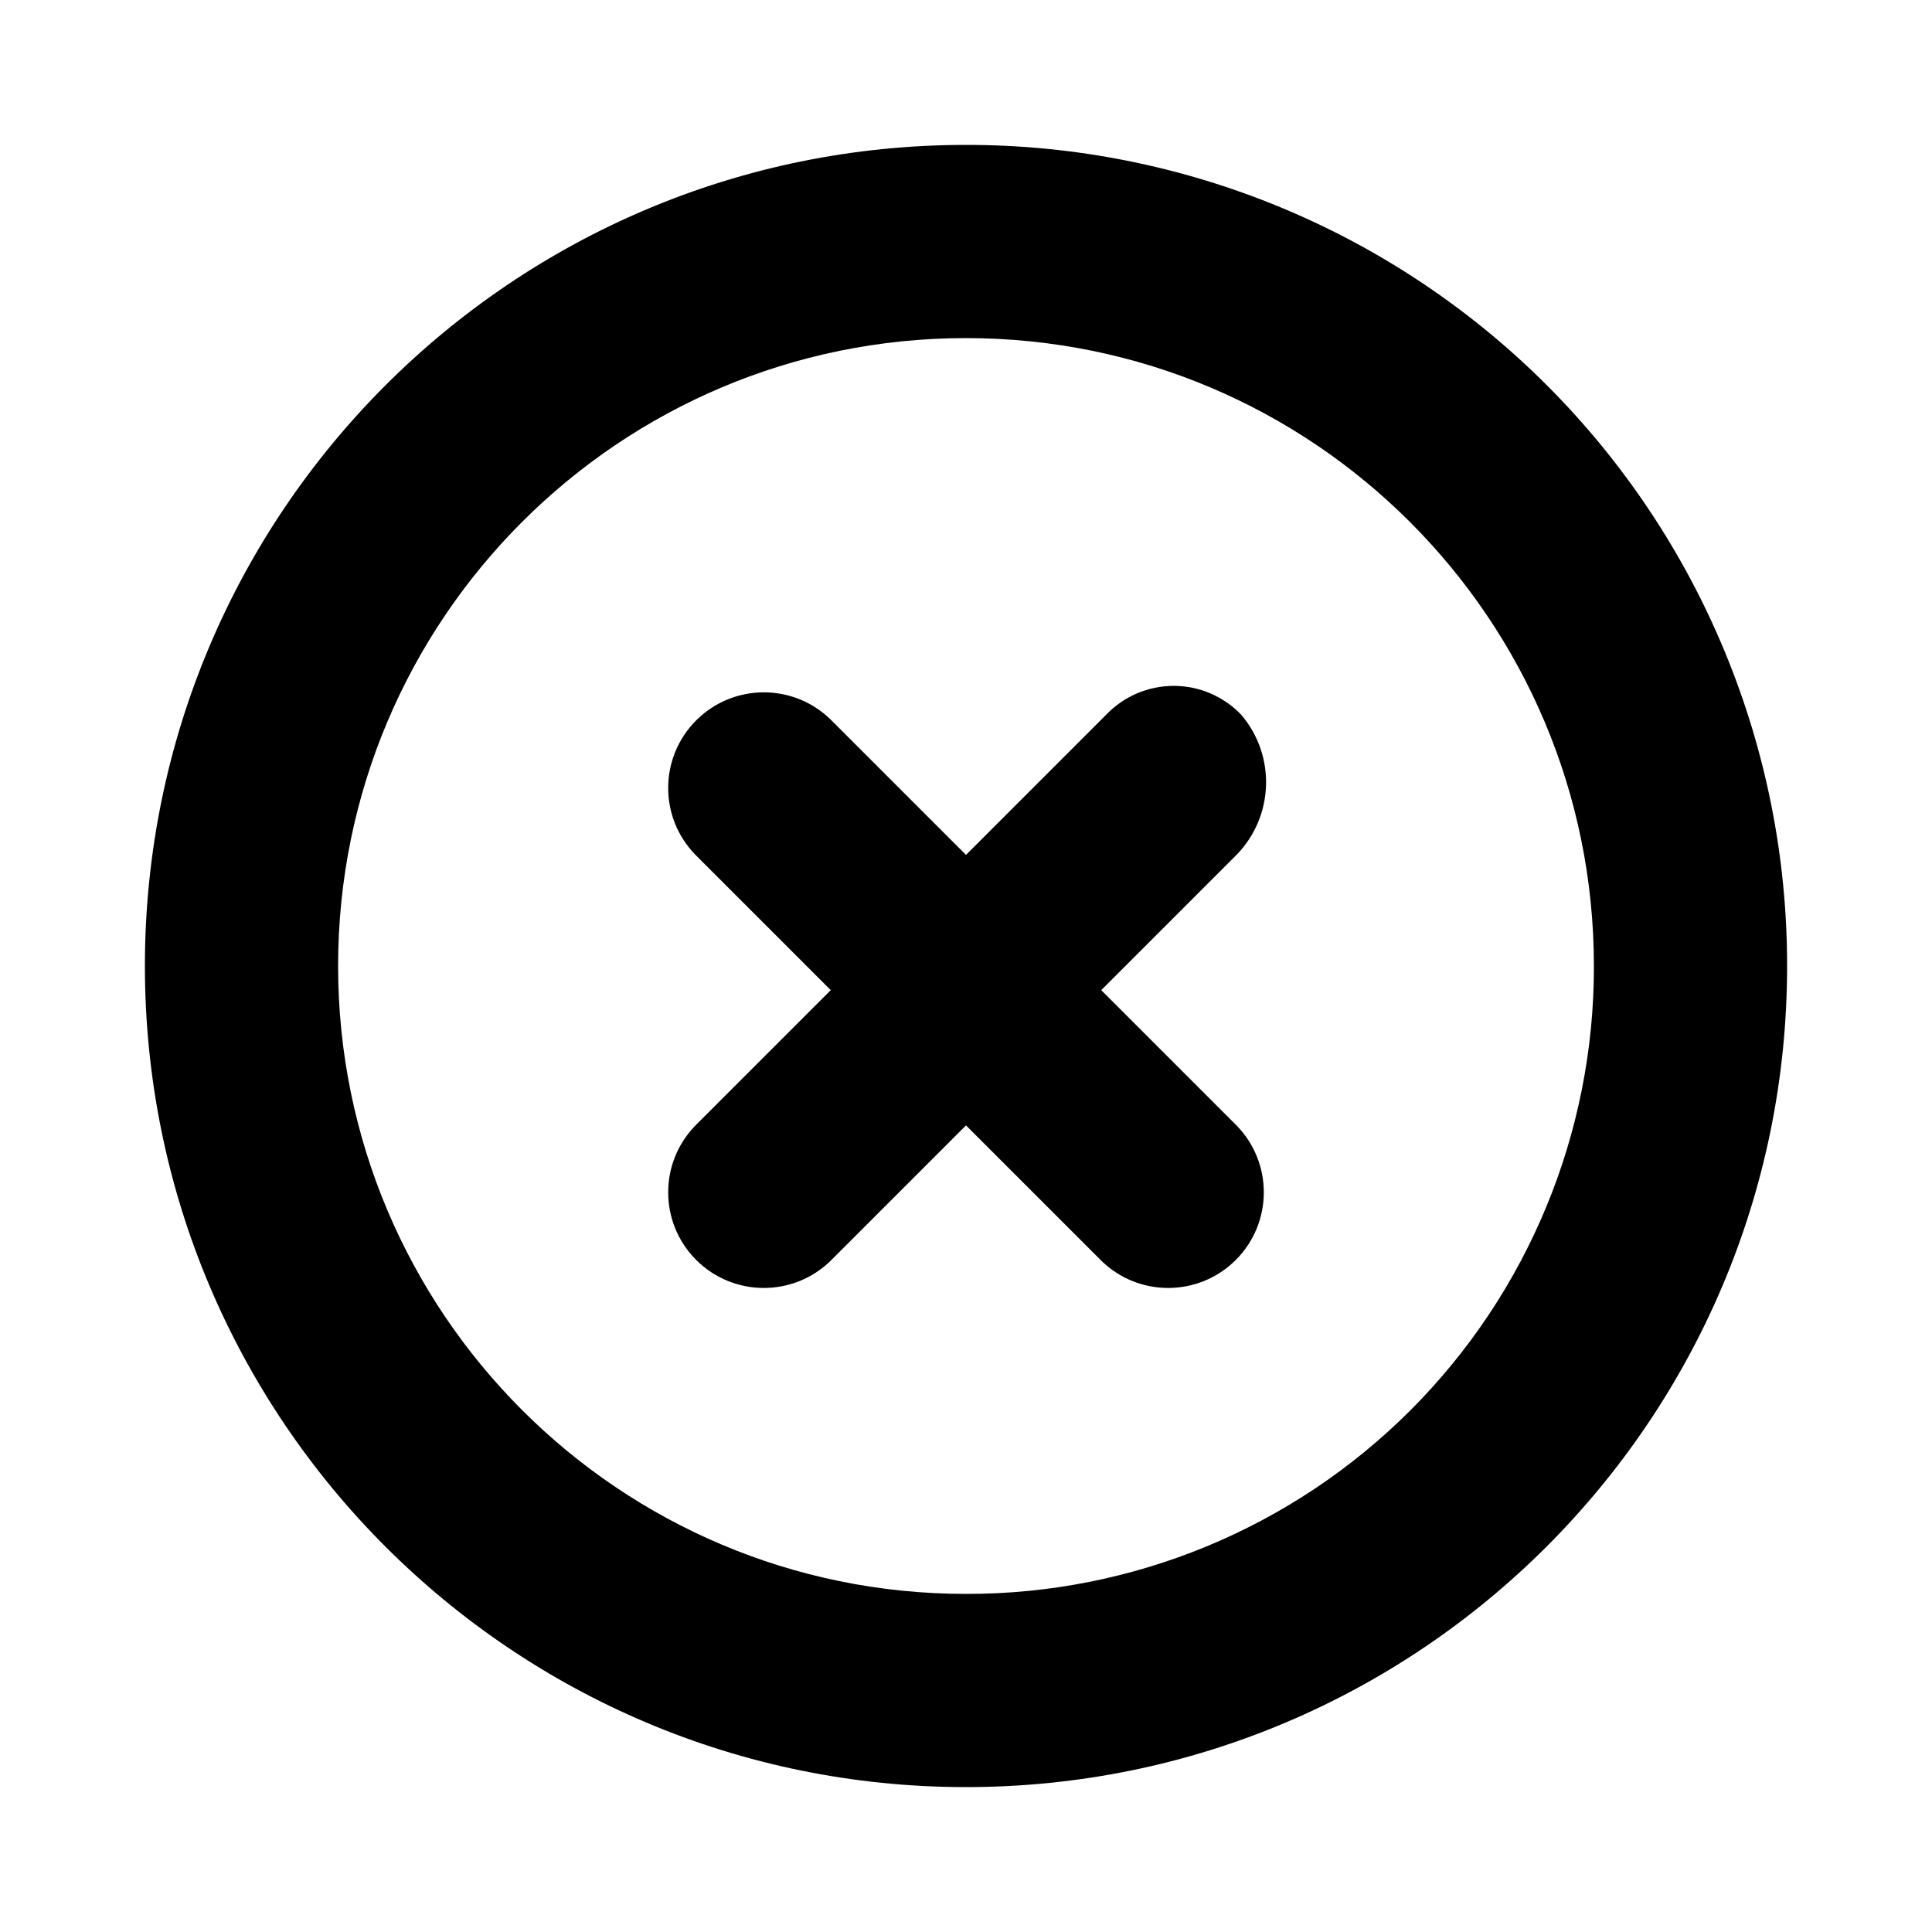
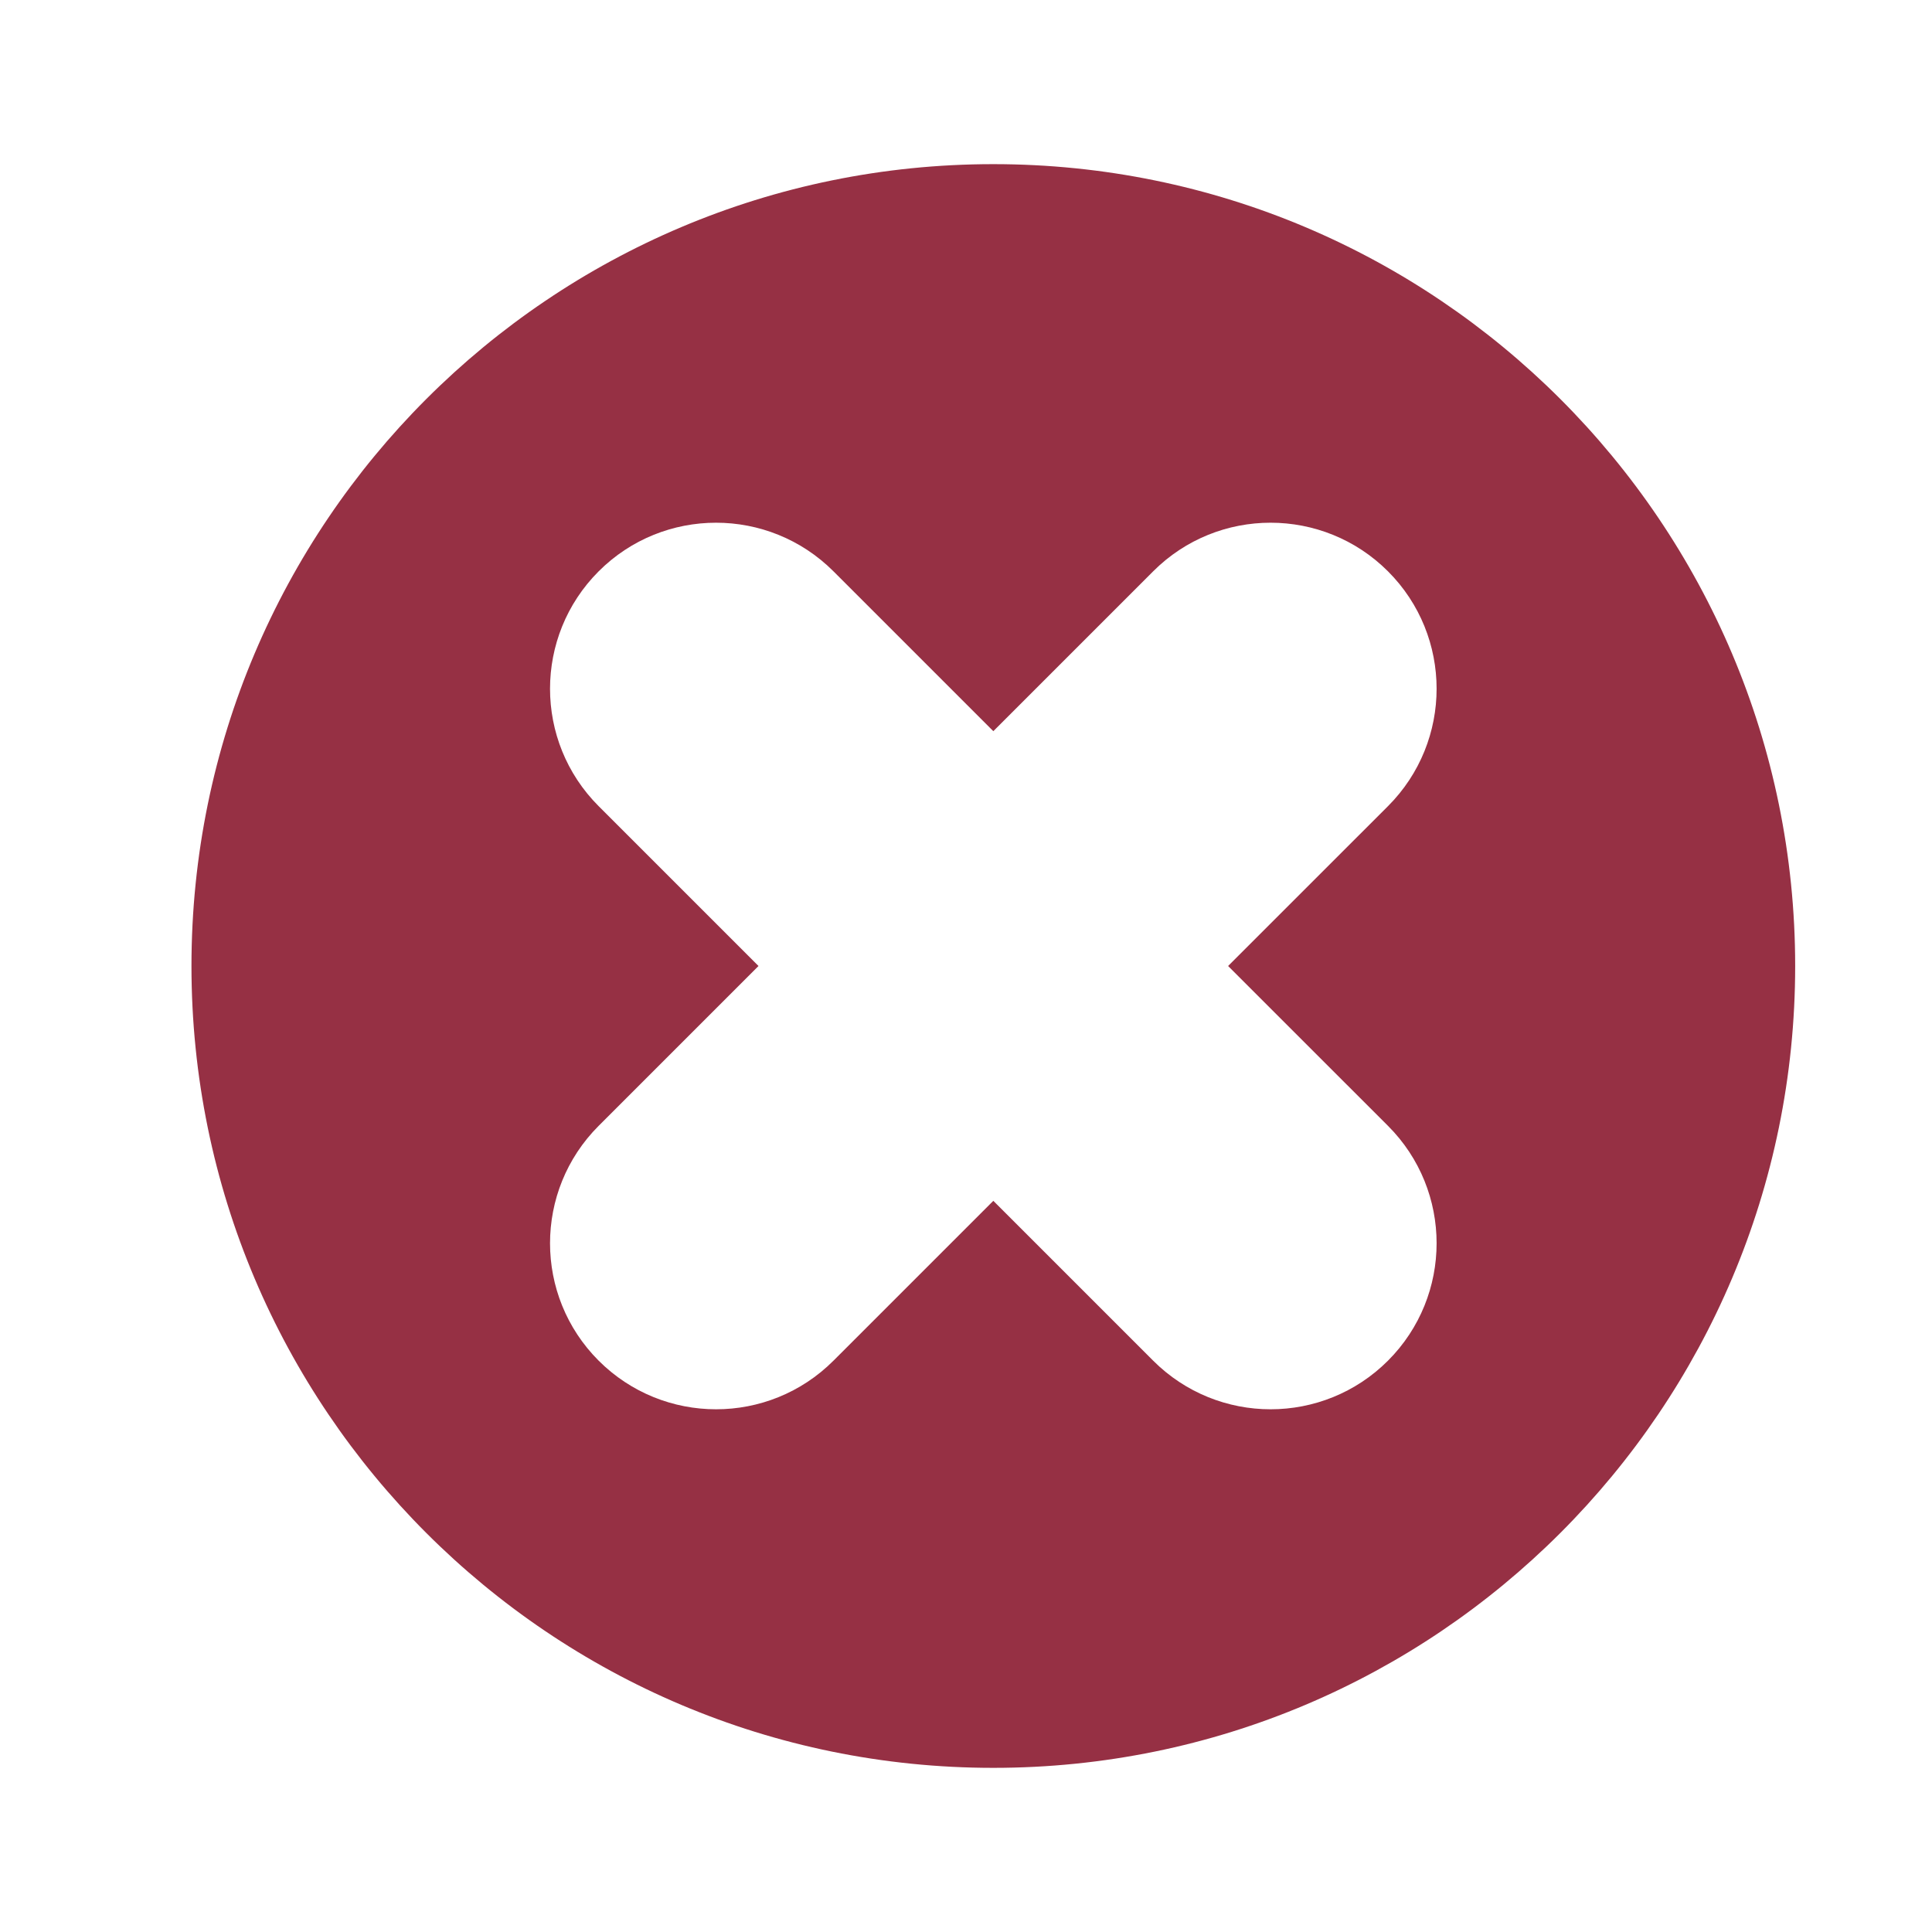
- <svg xmlns="http://www.w3.org/2000/svg" fill="#000000" width="800px" height="800px" viewBox="0 0 200 200" data-name="Layer 1" id="Layer_1">
-   <path d="M100,15a85,85,0,1,0,85,85A84.93,84.93,0,0,0,100,15Zm0,150a65,65,0,1,1,65-65A64.87,64.87,0,0,1,100,165Z" />
-   <path d="M128.5,74a9.67,9.67,0,0,0-14,0L100,88.5l-14-14a9.9,9.9,0,0,0-14,14l14,14-14,14a9.9,9.9,0,0,0,14,14l14-14,14,14a9.9,9.9,0,0,0,14-14l-14-14,14-14A10.77,10.77,0,0,0,128.5,74Z" />
+ <svg xmlns="http://www.w3.org/2000/svg" width="800px" height="800px" viewBox="0 0 512 512" version="1.1" xml:space="preserve">
+   <style type="text/css">
+ 	.st0{fill:#963044;}
+ 	.st1{fill:none;stroke:#333333;stroke-width:32;stroke-linecap:round;stroke-linejoin:round;stroke-miterlimit:10;}
+ </style>
+   <g id="Layer_1" />
+   <g id="Layer_2">
+     <g>
+       <path class="st0" d="M263.24,43.5c-117.36,0-212.5,95.14-212.5,212.5s95.14,212.5,212.5,212.5s212.5-95.14,212.5-212.5    S380.6,43.5,263.24,43.5z M367.83,298.36c17.18,17.18,17.18,45.04,0,62.23v0c-17.18,17.18-45.04,17.18-62.23,0l-42.36-42.36    l-42.36,42.36c-17.18,17.18-45.04,17.18-62.23,0v0c-17.18-17.18-17.18-45.04,0-62.23L201.01,256l-42.36-42.36    c-17.18-17.18-17.18-45.04,0-62.23v0c17.18-17.18,45.04-17.18,62.23,0l42.36,42.36l42.36-42.36c17.18-17.18,45.04-17.18,62.23,0v0    c17.18,17.18,17.18,45.04,0,62.23L325.46,256L367.83,298.36z" />
+     </g>
+   </g>
</svg>
